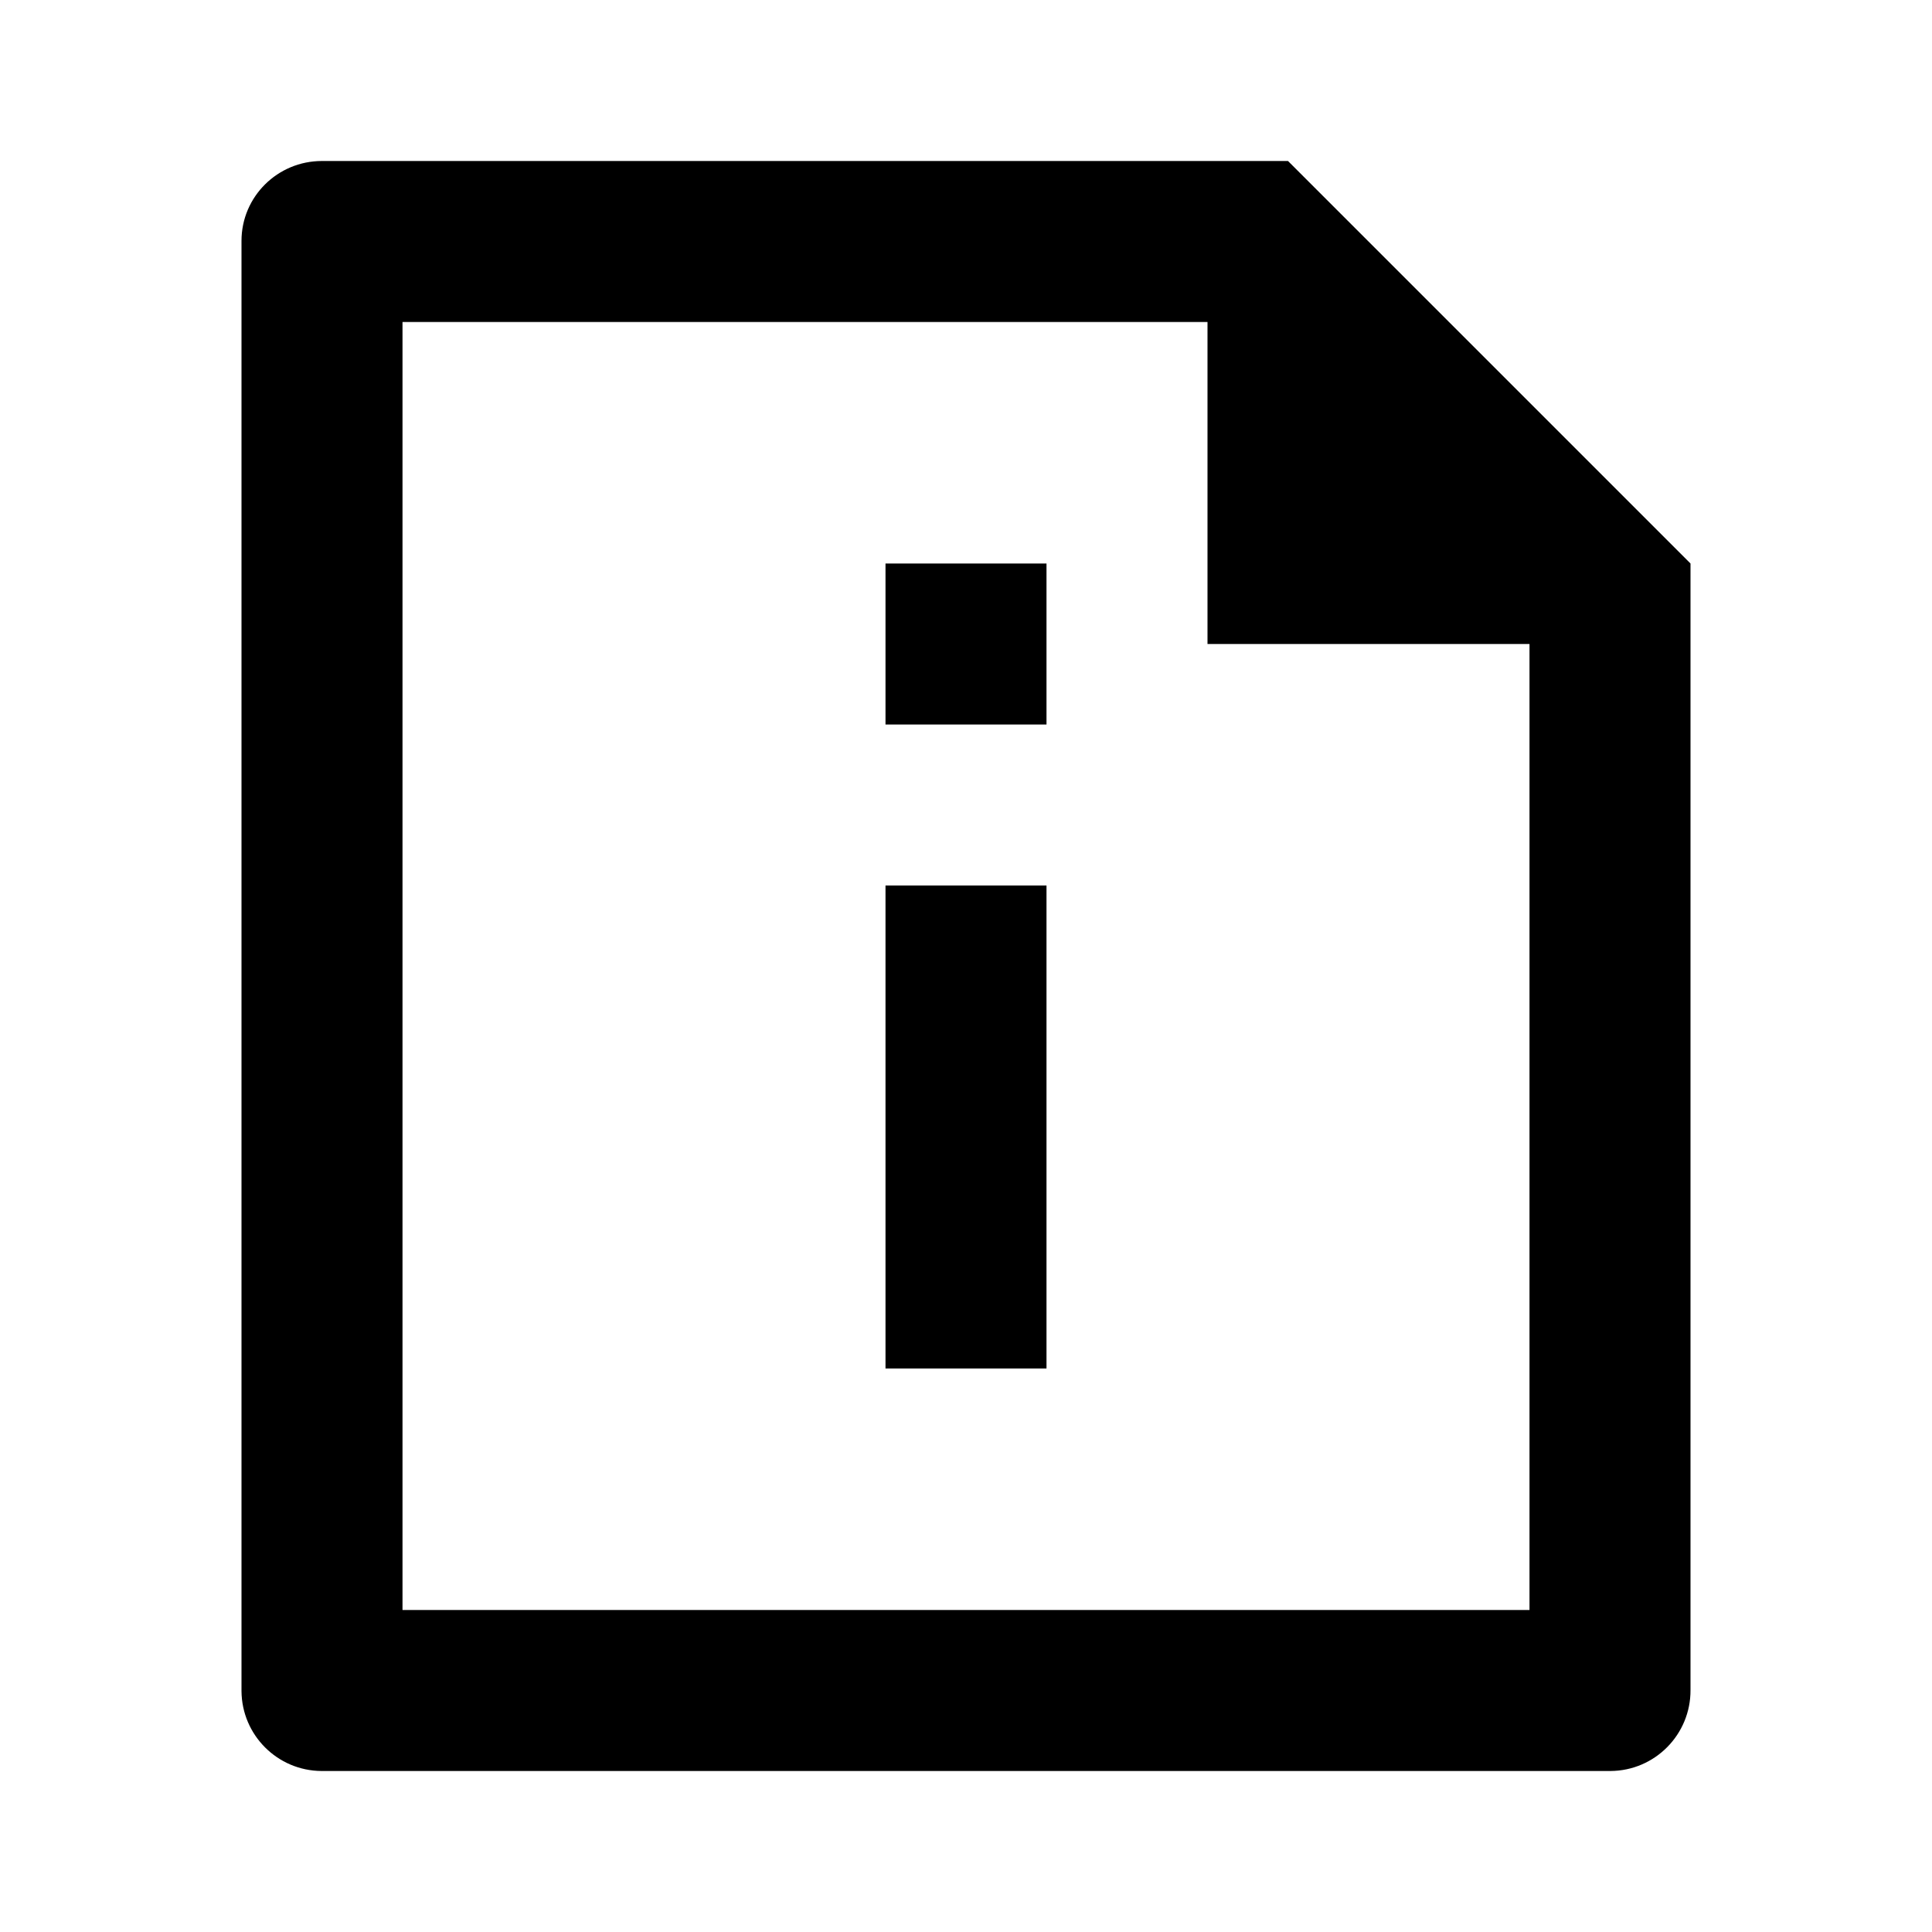
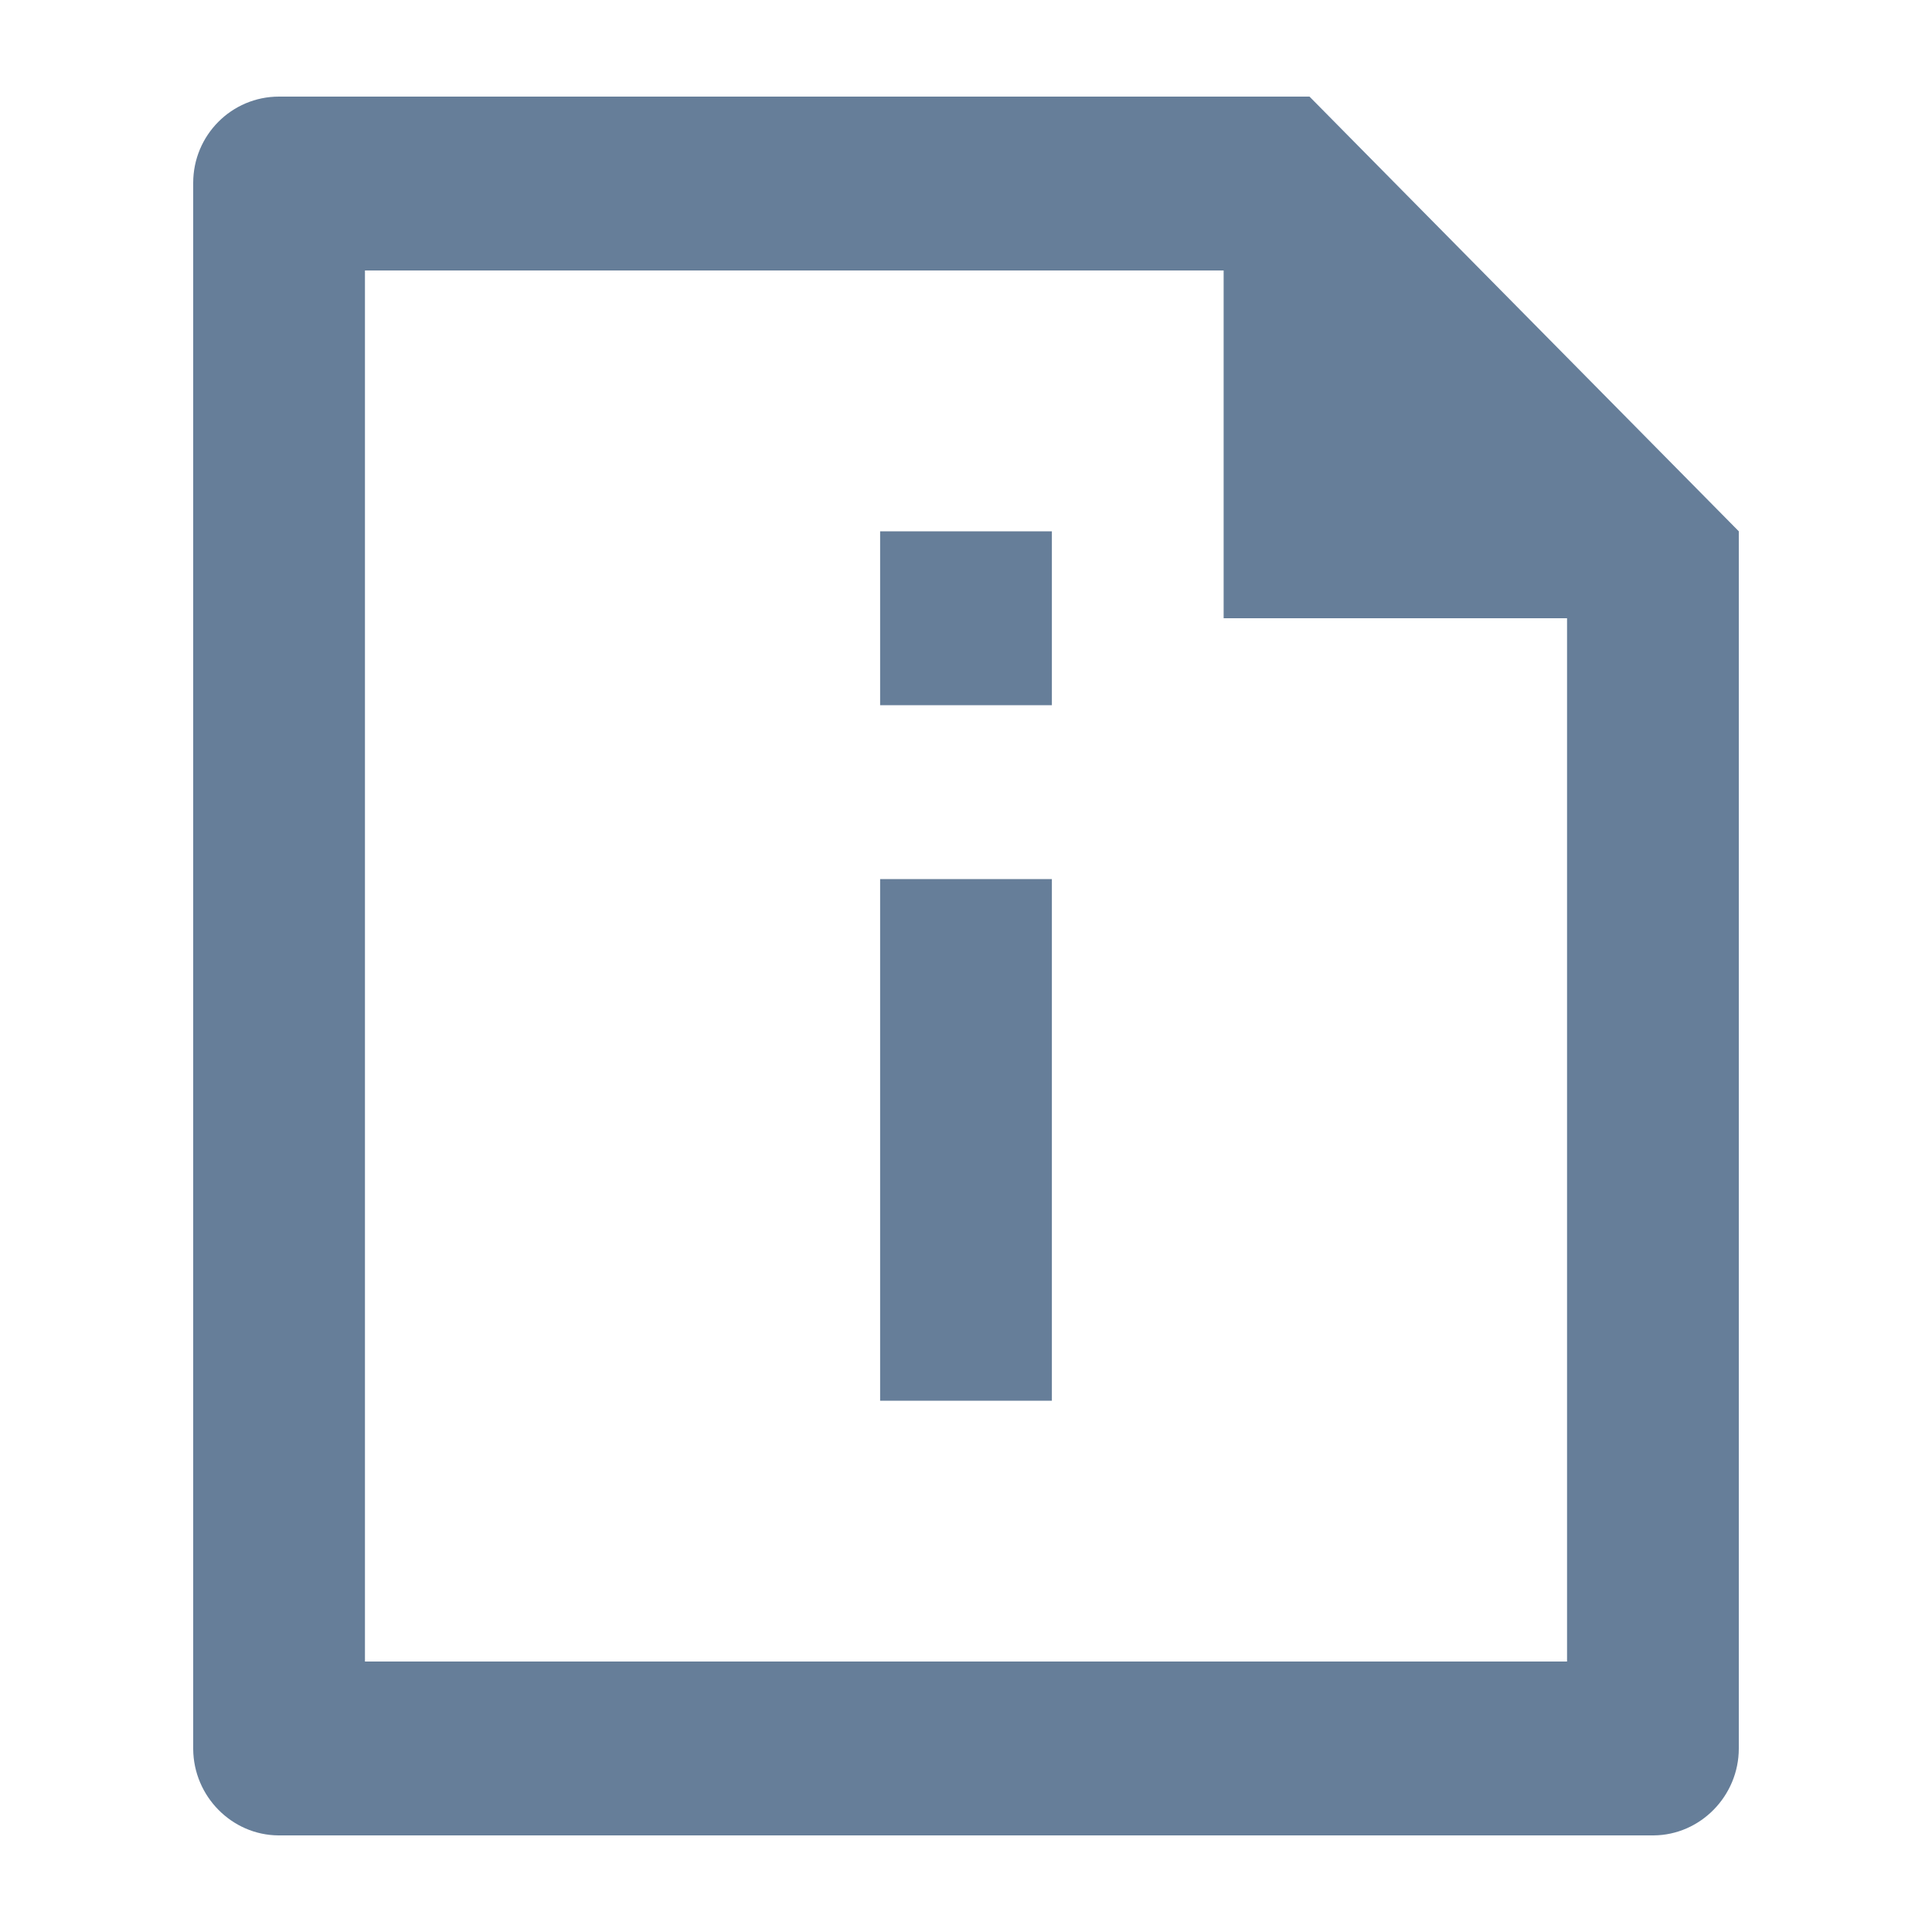
- <svg xmlns="http://www.w3.org/2000/svg" viewBox="0 0 24 24">
-   <g>
-     <path fill="none" d="M0 0h24v24H0z" />
-     <path d="M15 4H5v16h14V8h-4V4zM3 2.992C3 2.444 3.447 2 3.999 2H16l5 5v13.993A1 1 0 0 1 20.007 22H3.993A1 1 0 0 1 3 21.008V2.992zM11 11h2v6h-2v-6zm0-4h2v2h-2V7z" />
-   </g>
+ <svg xmlns="http://www.w3.org/2000/svg" clip-rule="evenodd" fill-rule="evenodd" stroke-linejoin="round" stroke-miterlimit="2" viewBox="0 0 20 20">
+   <path d="m12.667 2.8h-8.889v14.4h12.444v-10.8h-3.555zm-10.667-.907c0-.493.397-.893.888-.893h10.668l4.444 4.5v12.594.006c0 .491-.397.897-.883.9h-14.234c-.483-.003-.879-.404-.883-.893zm7.111 7.207h1.778v5.4h-1.778zm0-3.6h1.778v1.8h-1.778z" fill="#667e99" fill-rule="nonzero" />
</svg>
